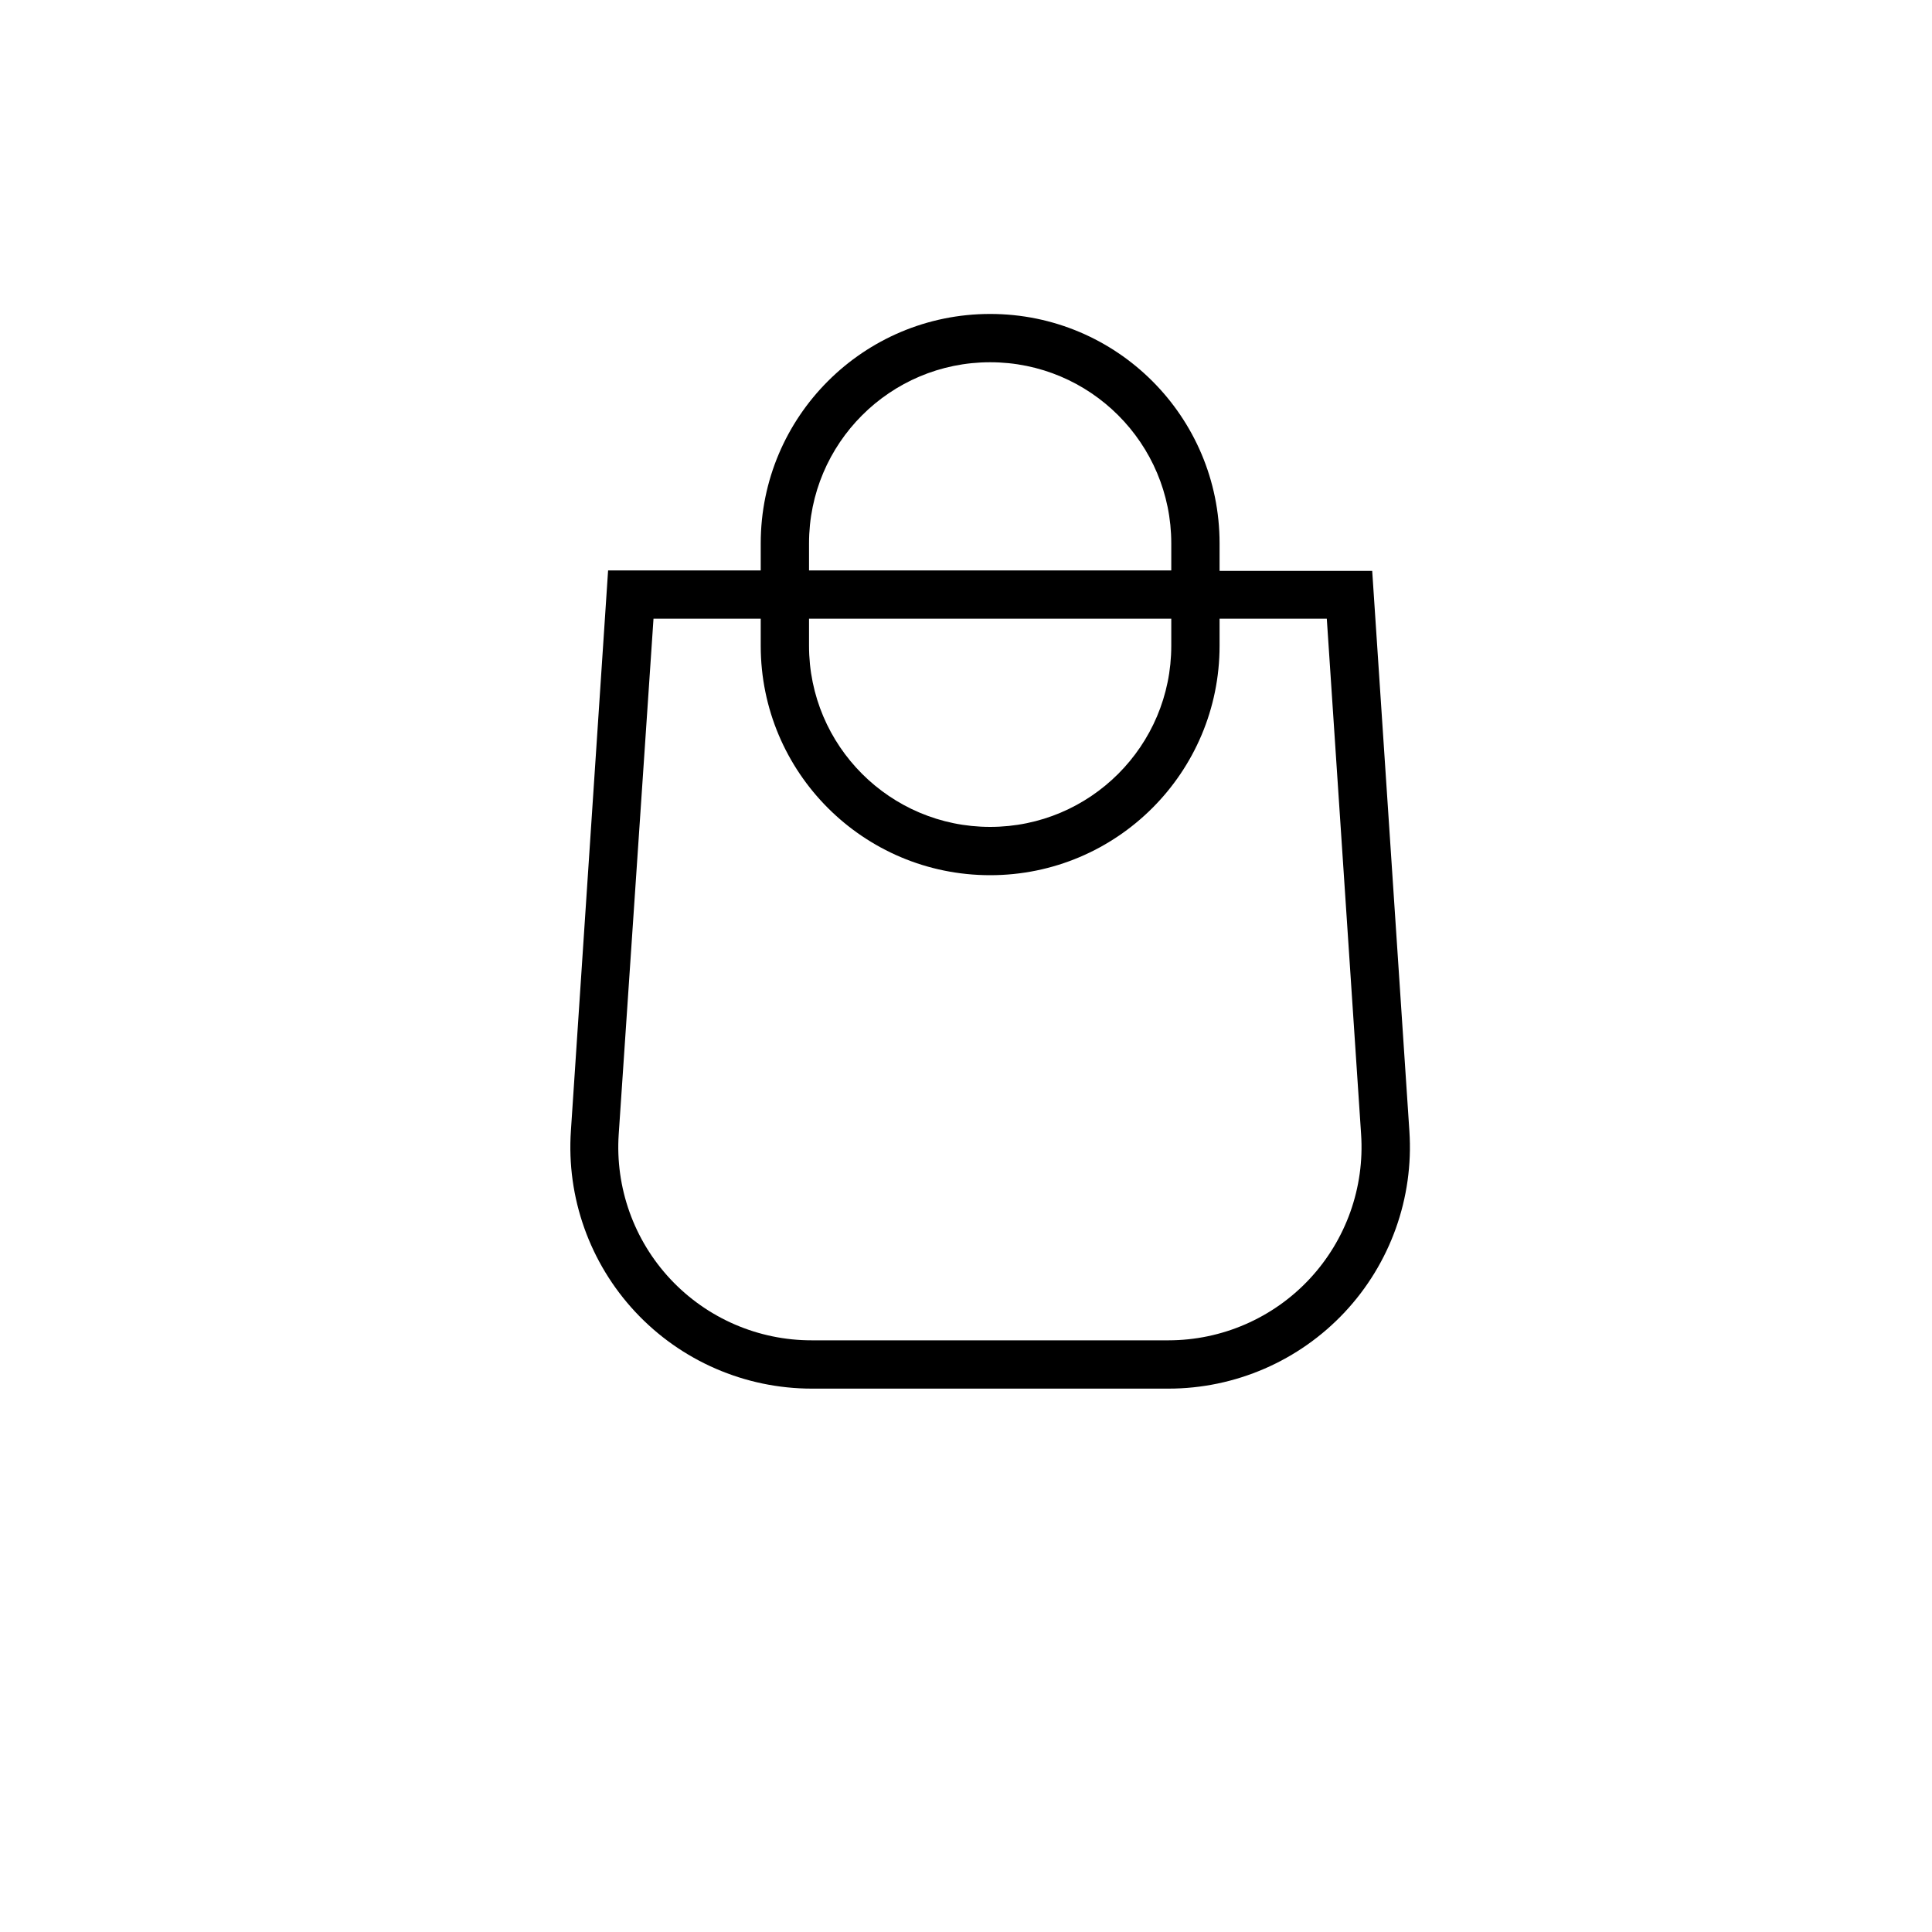
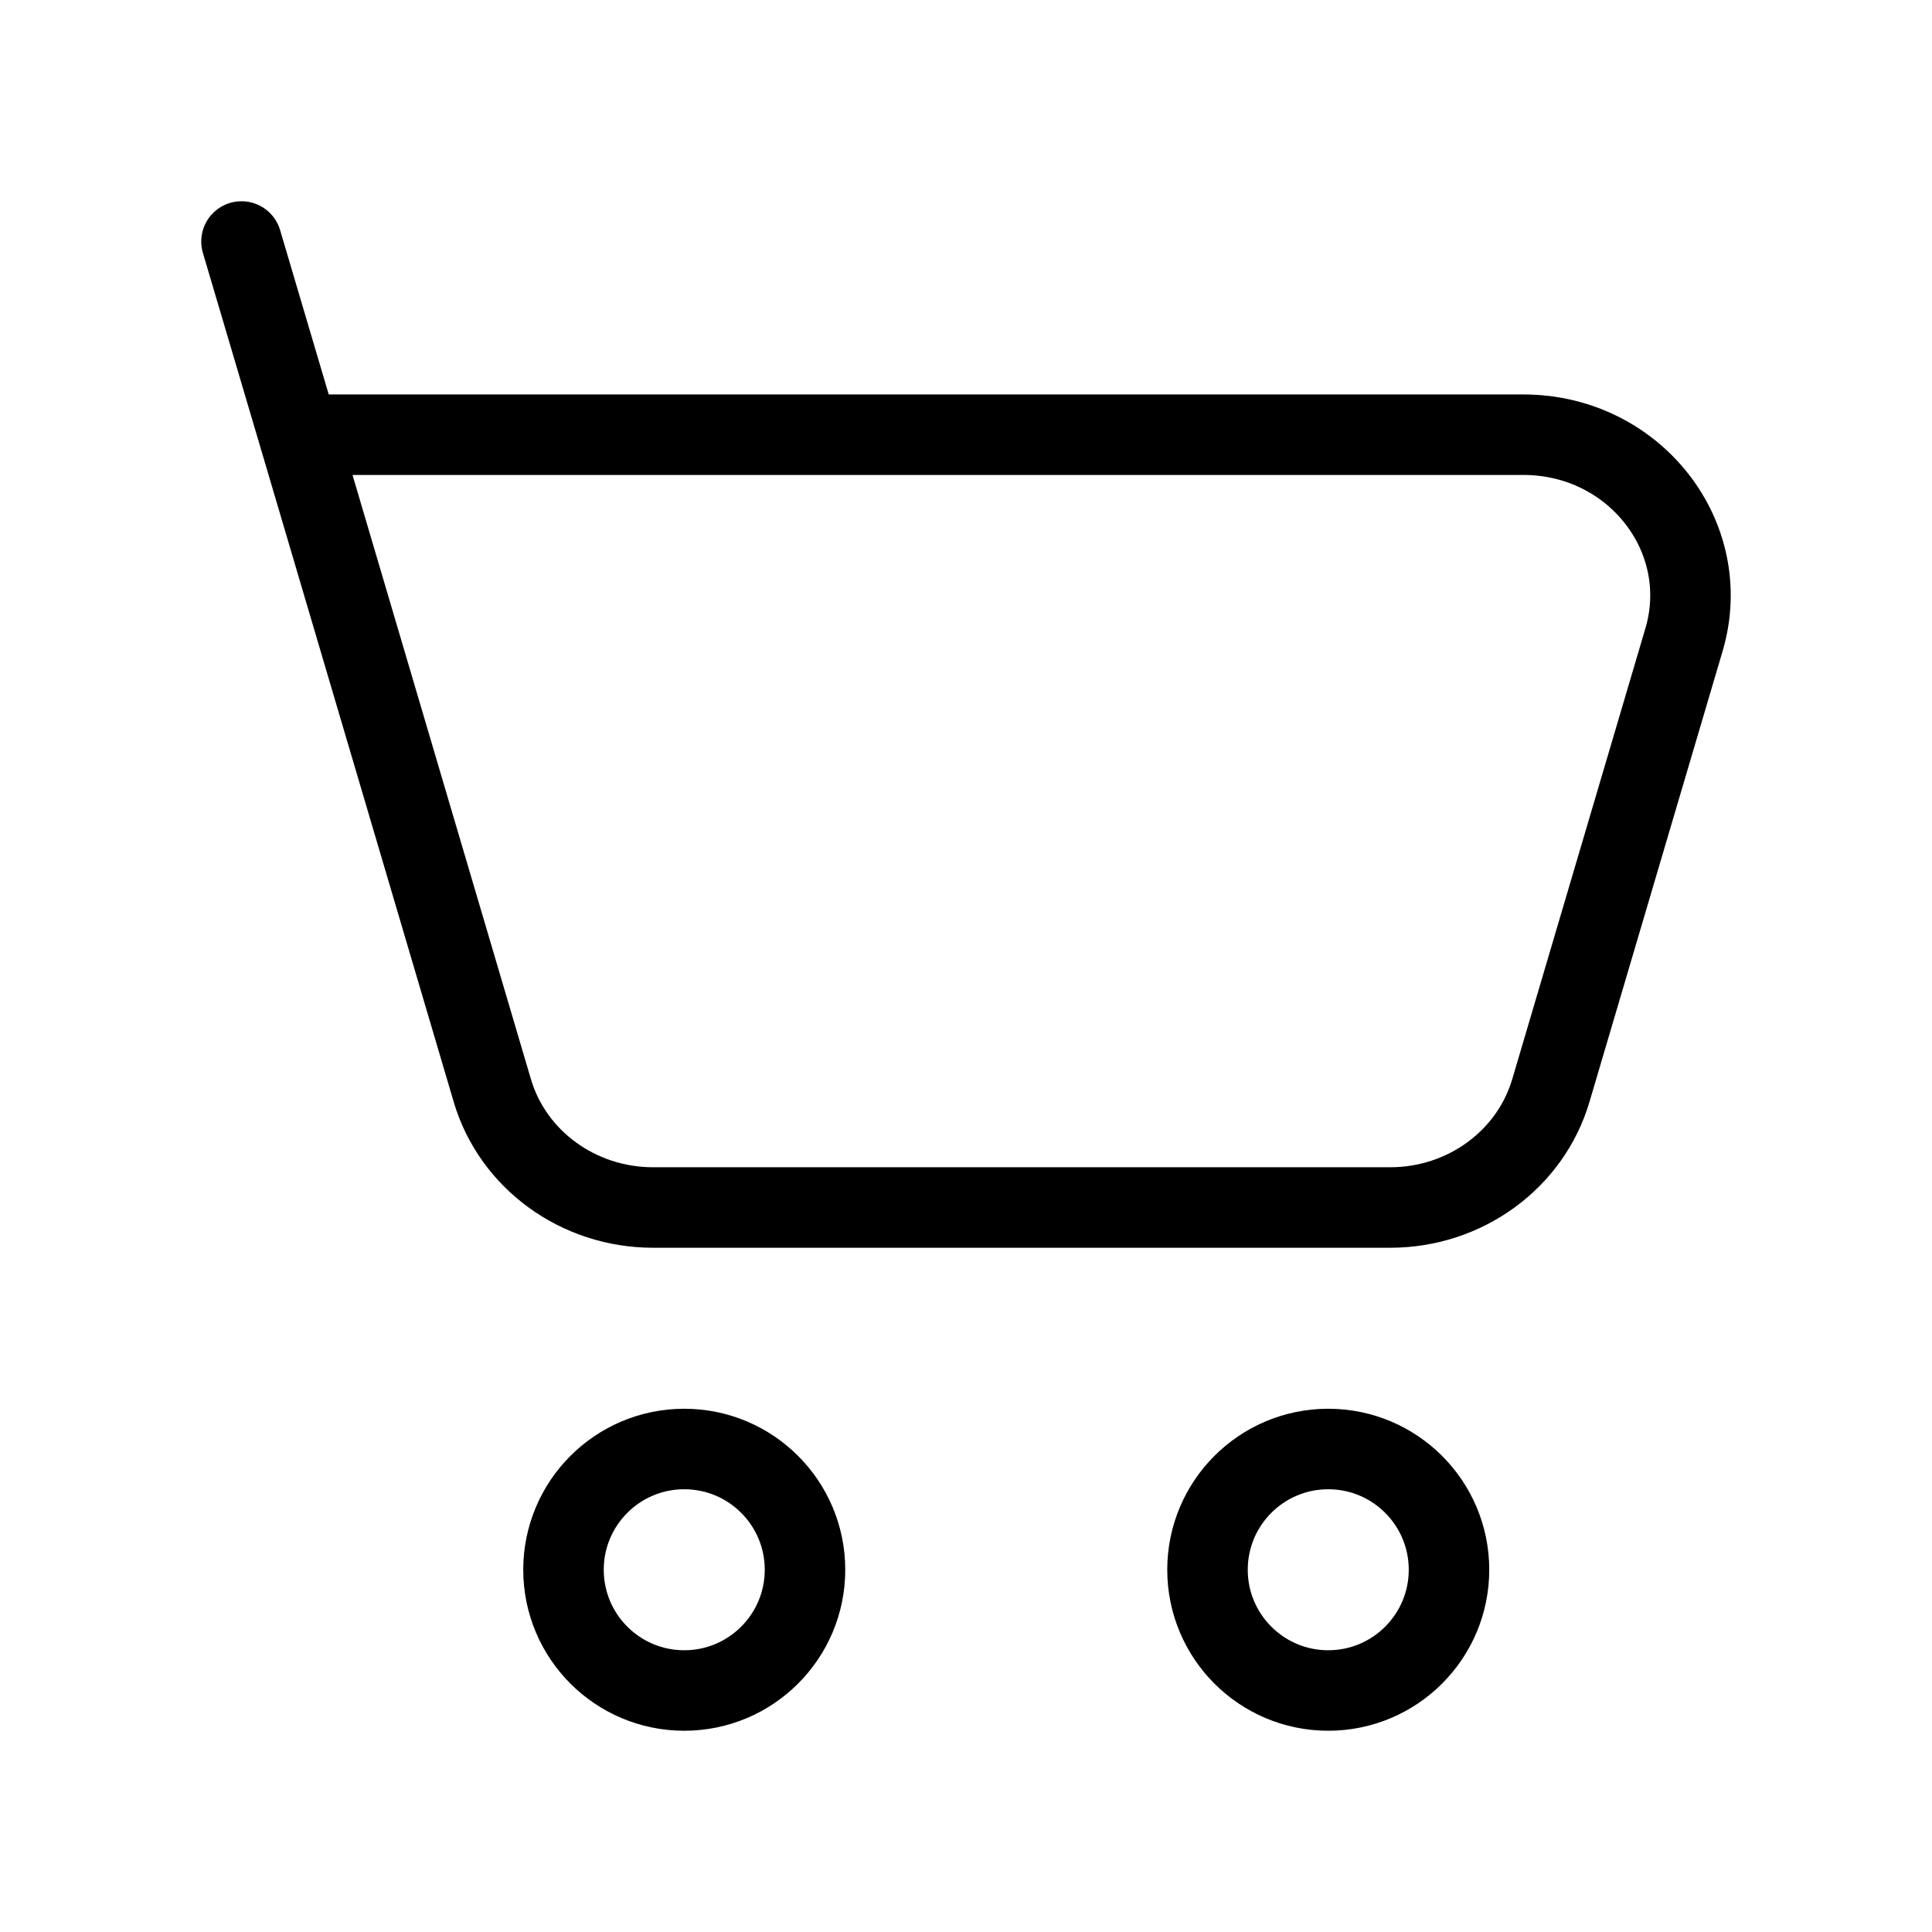
- <svg xmlns="http://www.w3.org/2000/svg" fill="none" class="icon icon-cart" viewBox="0 0 40 40">
-   <path fill="currentColor" fill-rule="evenodd" d="M20.5 6.5a4.75 4.75 0 0 0-4.75 4.75v.56h-3.16l-.77 11.6a5 5 0 0 0 4.99 5.34h7.38a5 5 0 0 0 4.99-5.33l-.77-11.6h-3.16v-.57A4.75 4.75 0 0 0 20.5 6.5m3.75 5.31v-.56a3.75 3.75 0 1 0-7.5 0v.56zm-7.5 1h7.5v.56a3.75 3.75 0 1 1-7.5 0zm-1 0v.56a4.75 4.75 0 1 0 9.5 0v-.56h2.22l.71 10.67a4 4 0 0 1-3.99 4.27h-7.38a4 4 0 0 1-4-4.27l.72-10.67z" />
+ <svg xmlns="http://www.w3.org/2000/svg" viewBox="0 0 24 24" class="icon-custom icon icon-cart">
+   <path fill="none" stroke="currentColor" stroke-linecap="round" stroke-linejoin="round" stroke-width="1" d="M16.5 21a1.5 1.5 0 1 0 0-3a1.5 1.5 0 0 0 0 3m-8 0a1.5 1.5 0 1 0 0-3a1.5 1.5 0 0 0 0 3M3.71 5.4h15.214c1.378 0 2.373 1.27 1.995 2.548l-1.654 5.6C19.01 14.408 18.196 15 17.27 15H8.112c-.927 0-1.742-.593-1.996-1.452zm0 0L3 3" />
</svg>
